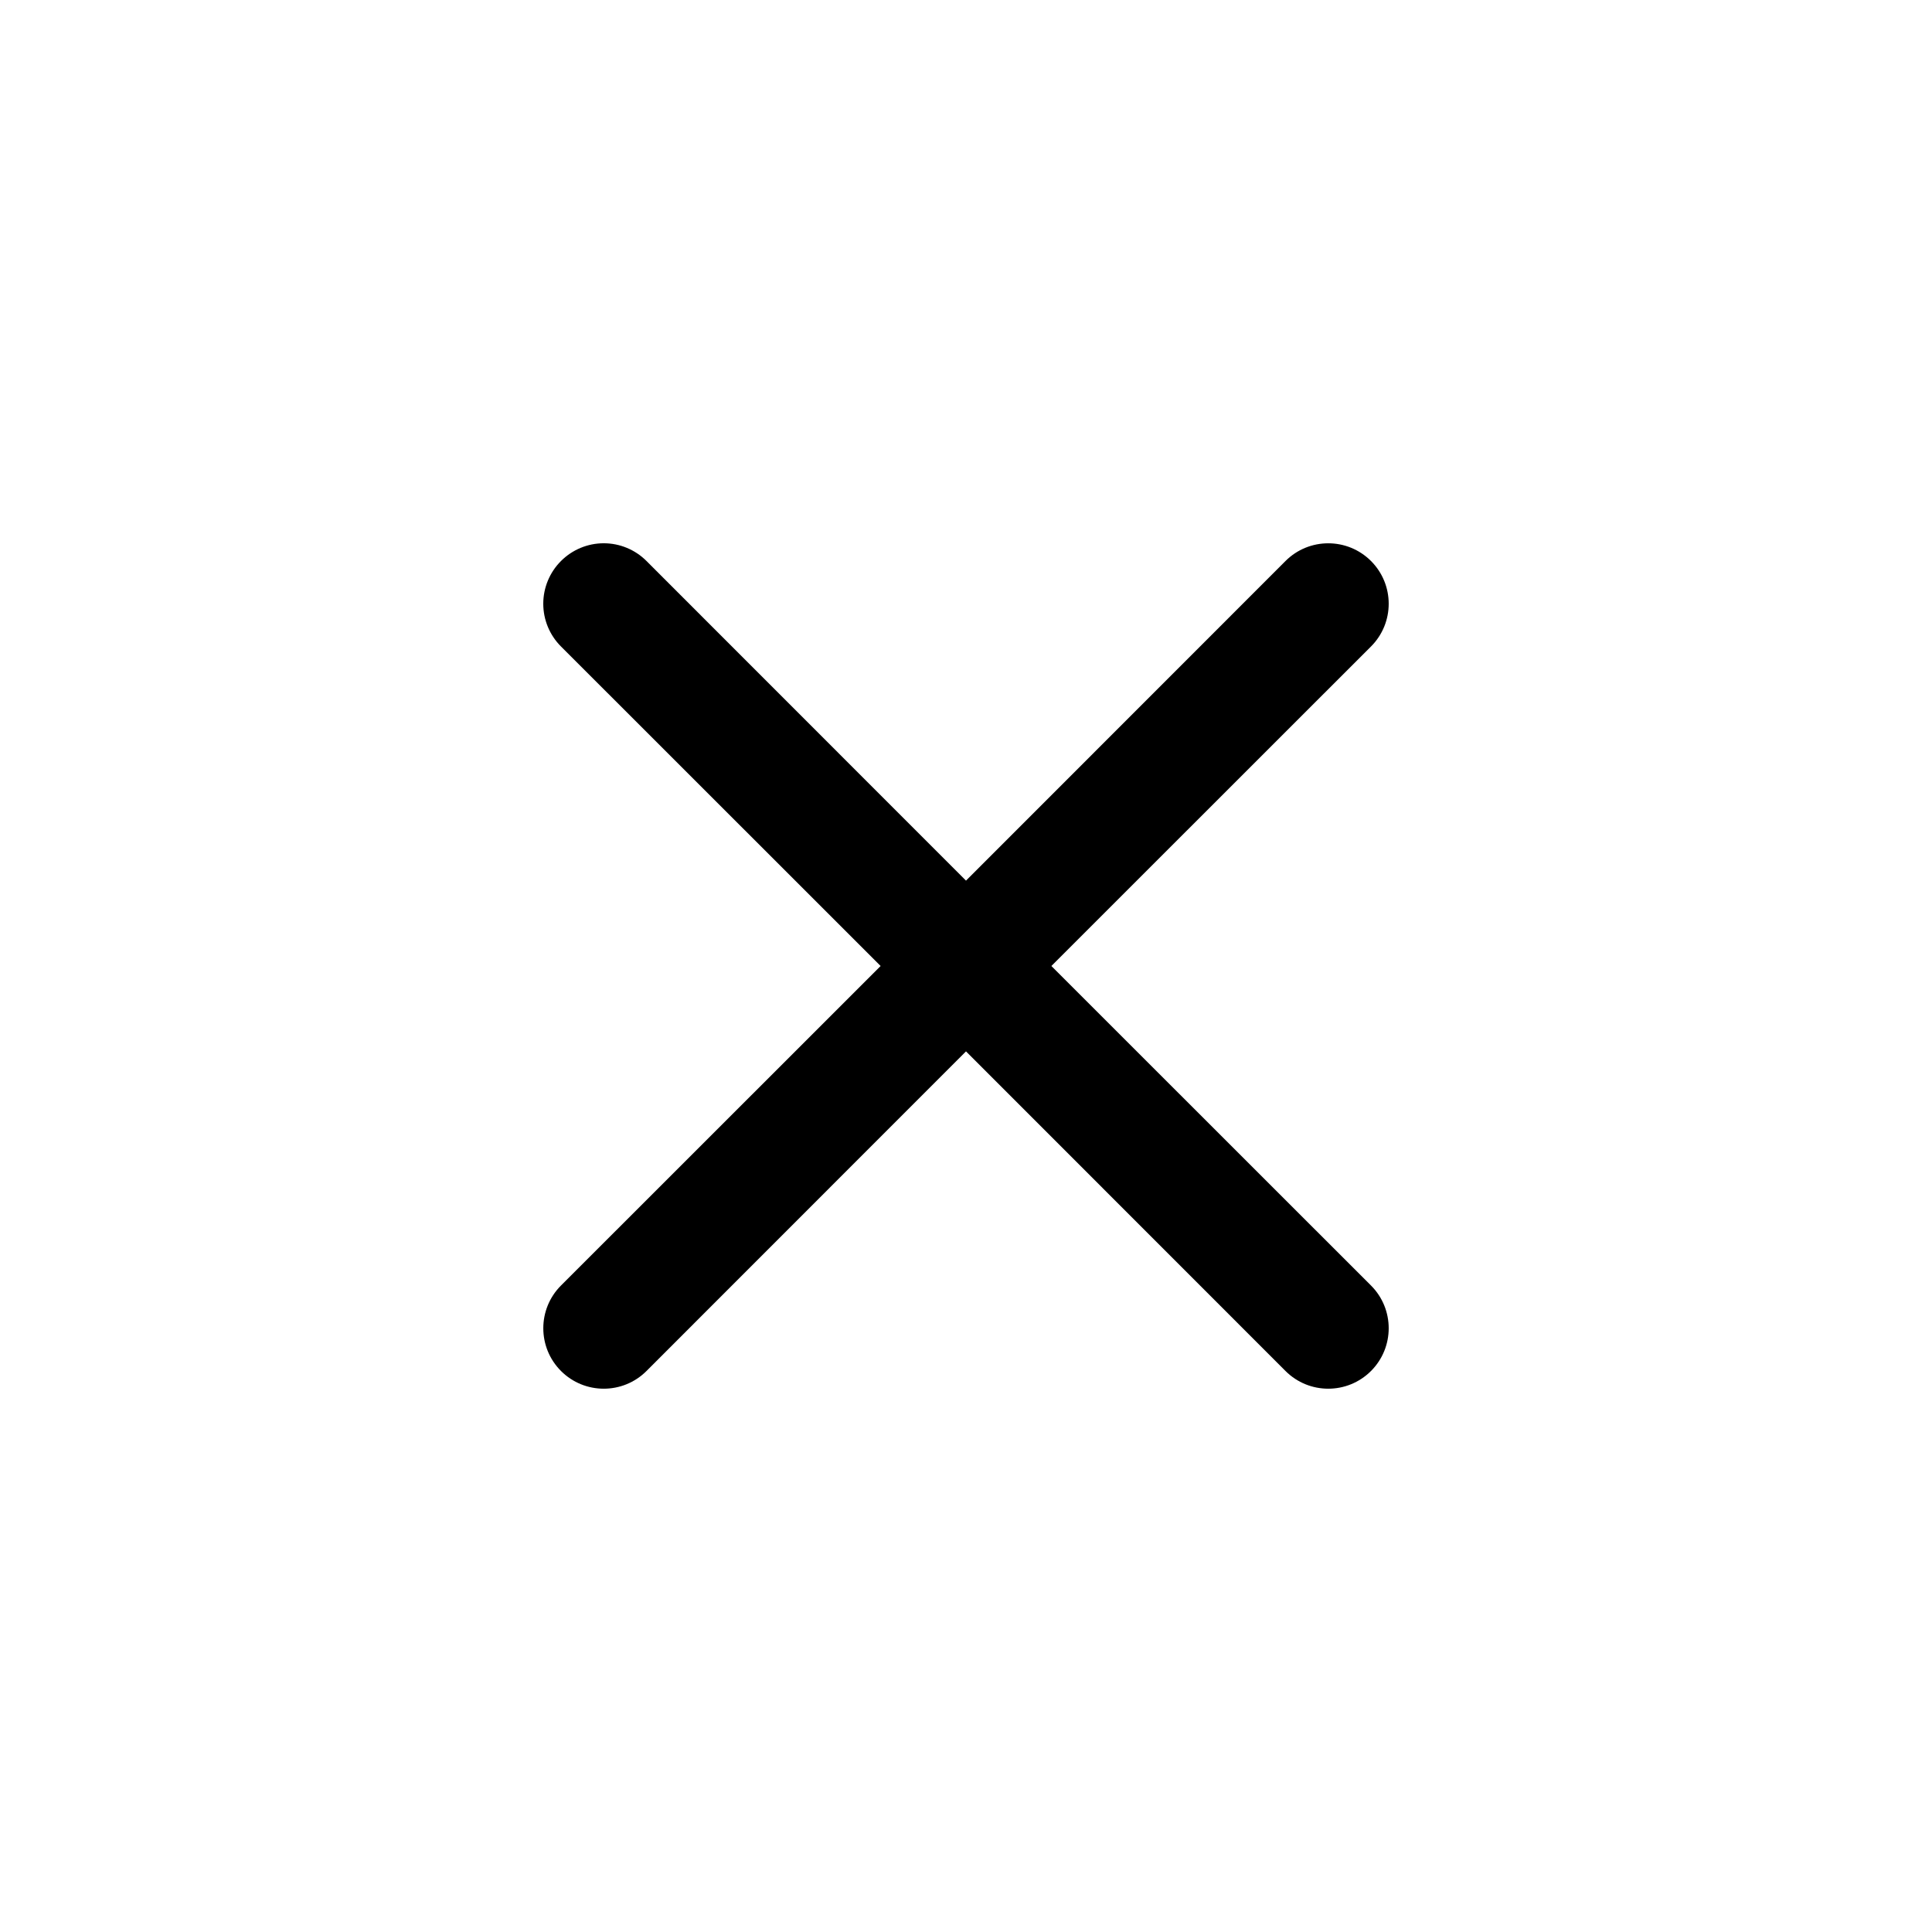
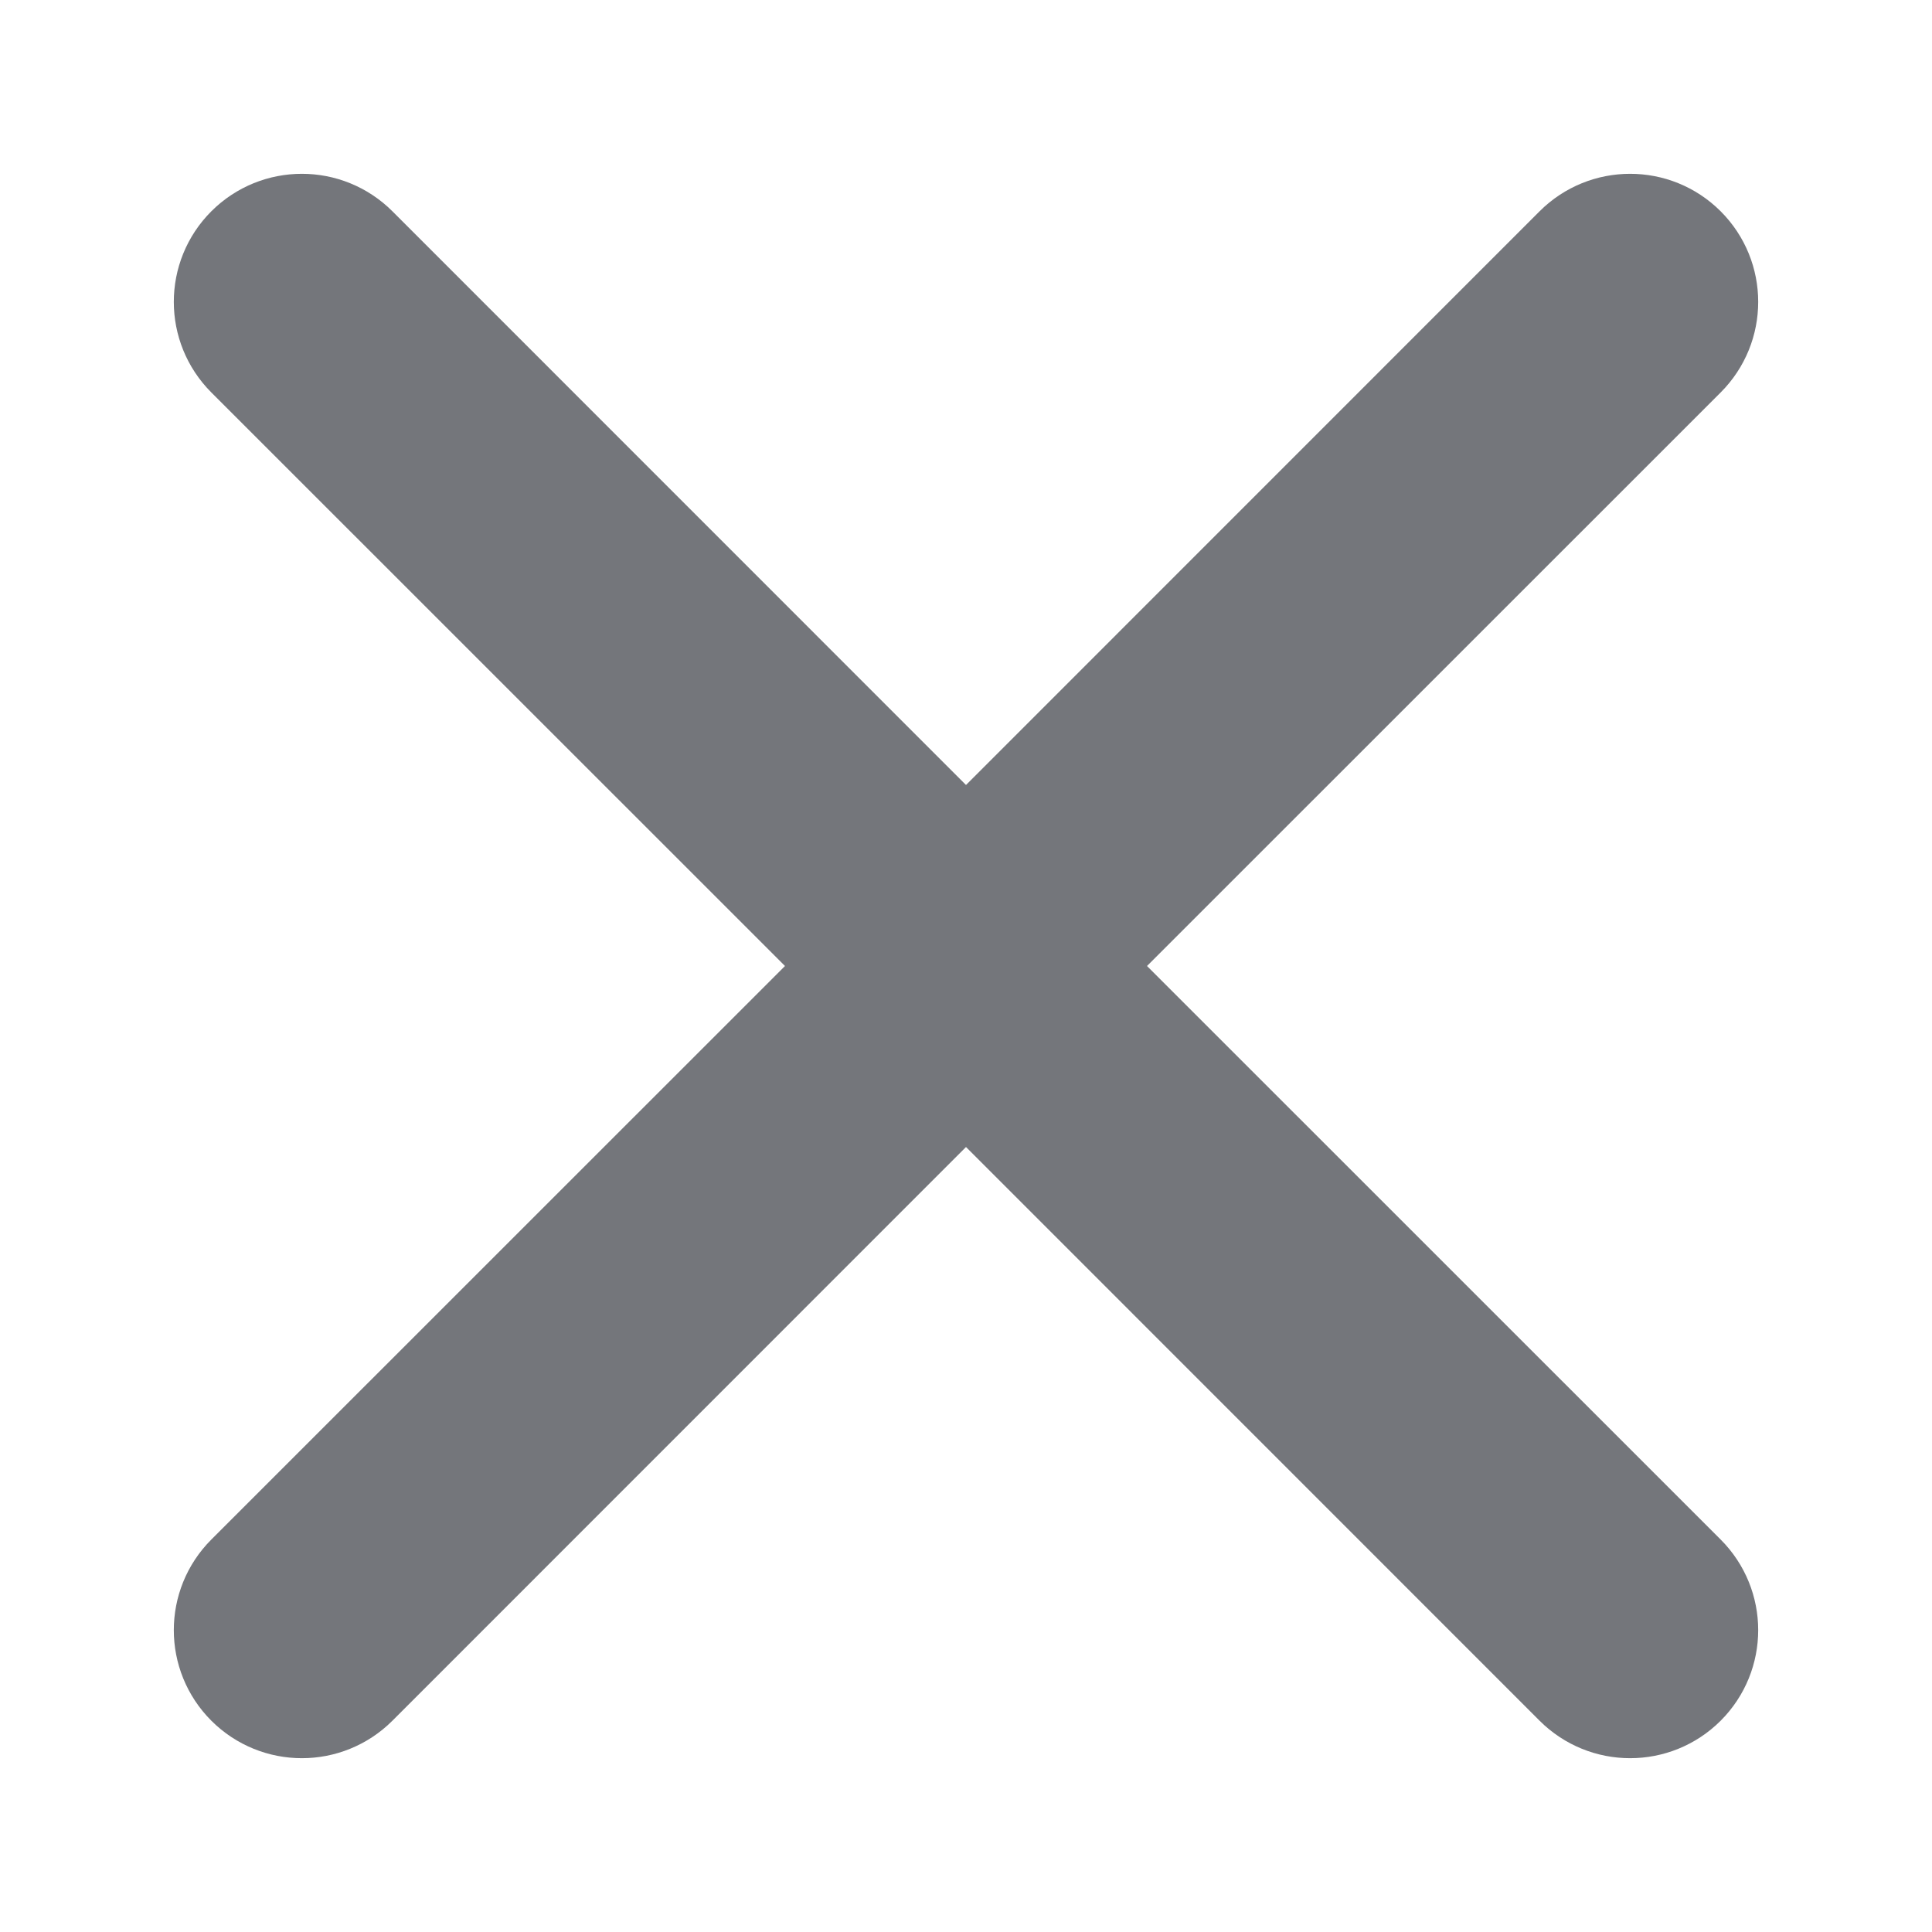
- <svg xmlns="http://www.w3.org/2000/svg" width="16" height="16" fill="currentColor" class="bi bi-x" viewBox="0 0 16 16">
-   <path d="M4.646 4.646a.5.5 0 0 1 .708 0L8 7.293l2.646-2.647a.5.5 0 0 1 .708.708L8.707 8l2.647 2.646a.5.5 0 0 1-.708.708L8 8.707l-2.646 2.647a.5.5 0 0 1-.708-.708L7.293 8 4.646 5.354a.5.5 0 0 1 0-.708z" />
+ <svg xmlns="http://www.w3.org/2000/svg" width="40" height="40" fill="#74767B" class="bi bi-x-lg" viewBox="0 0 16 16">
+   <path fill="none" stroke="#74767B" stroke-width="7%" d="M2.146 2.854a.5.5 0 1 1 .708-.708L8 7.293l5.146-5.147a.5.5 0 0 1 .708.708L8.707 8l5.147 5.146a.5.5 0 0 1-.708.708L8 8.707l-5.146 5.147a.5.5 0 0 1-.708-.708L7.293 8 2.146 2.854Z" />
</svg>
